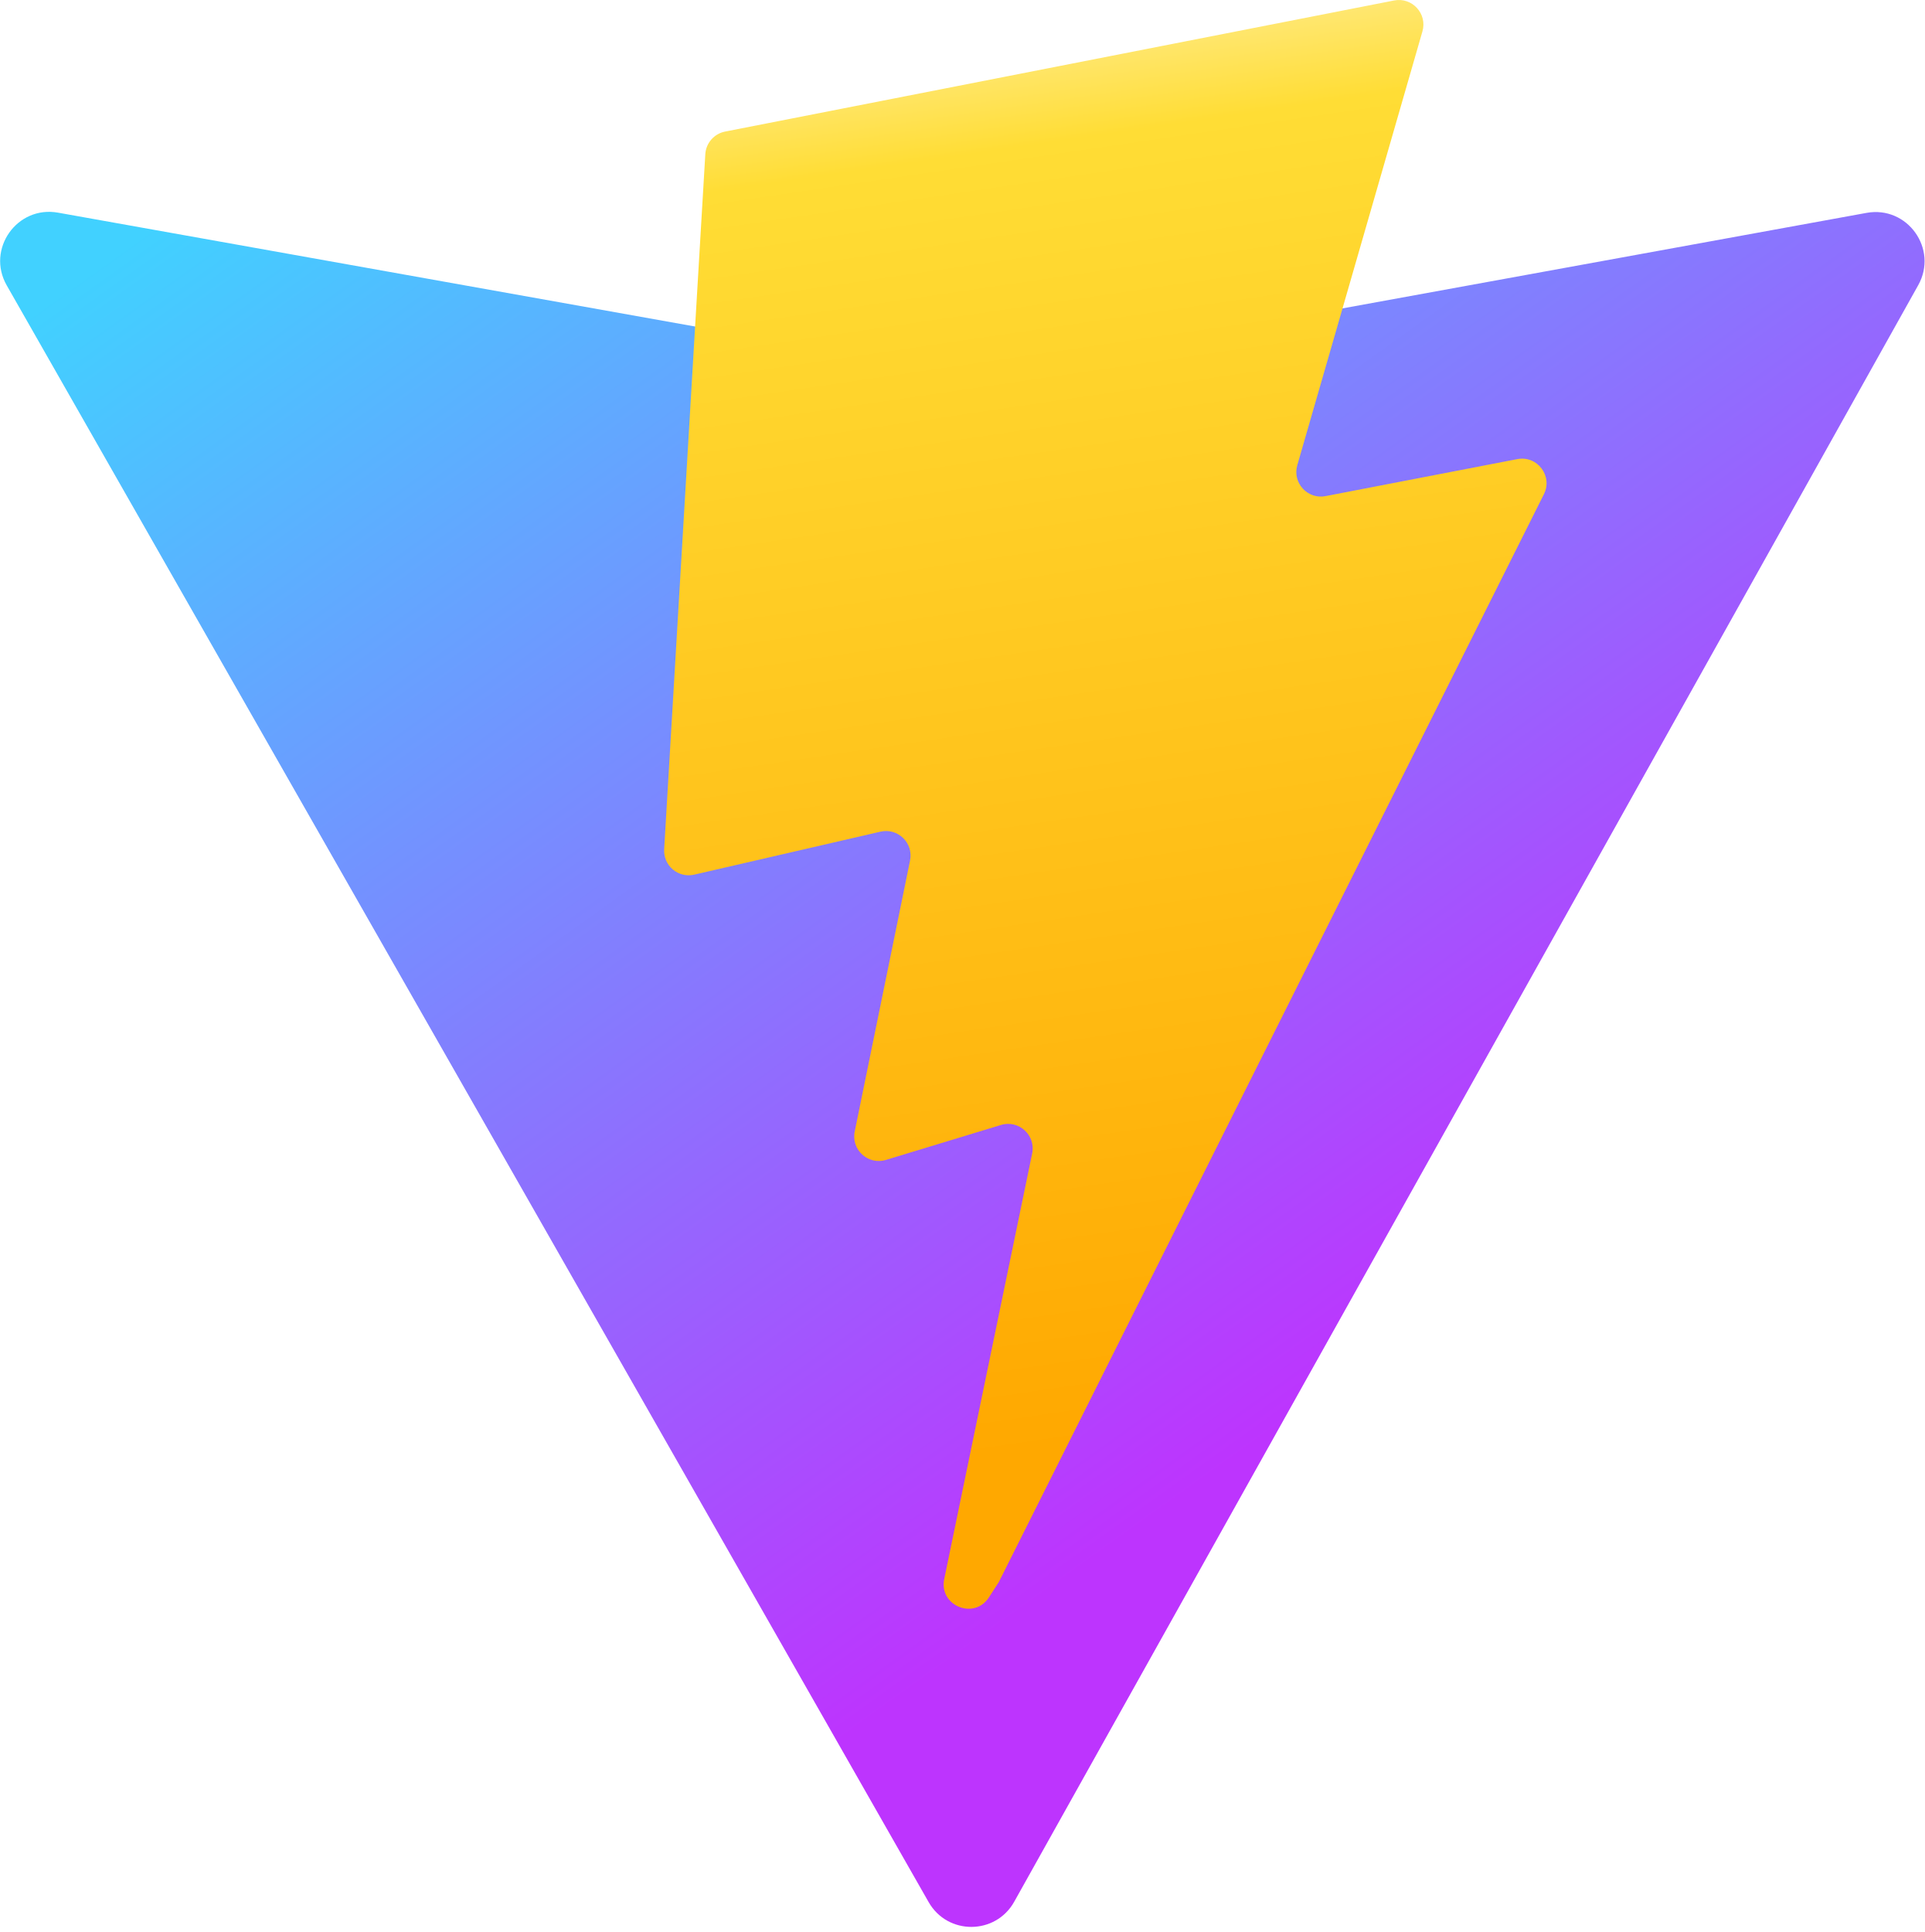
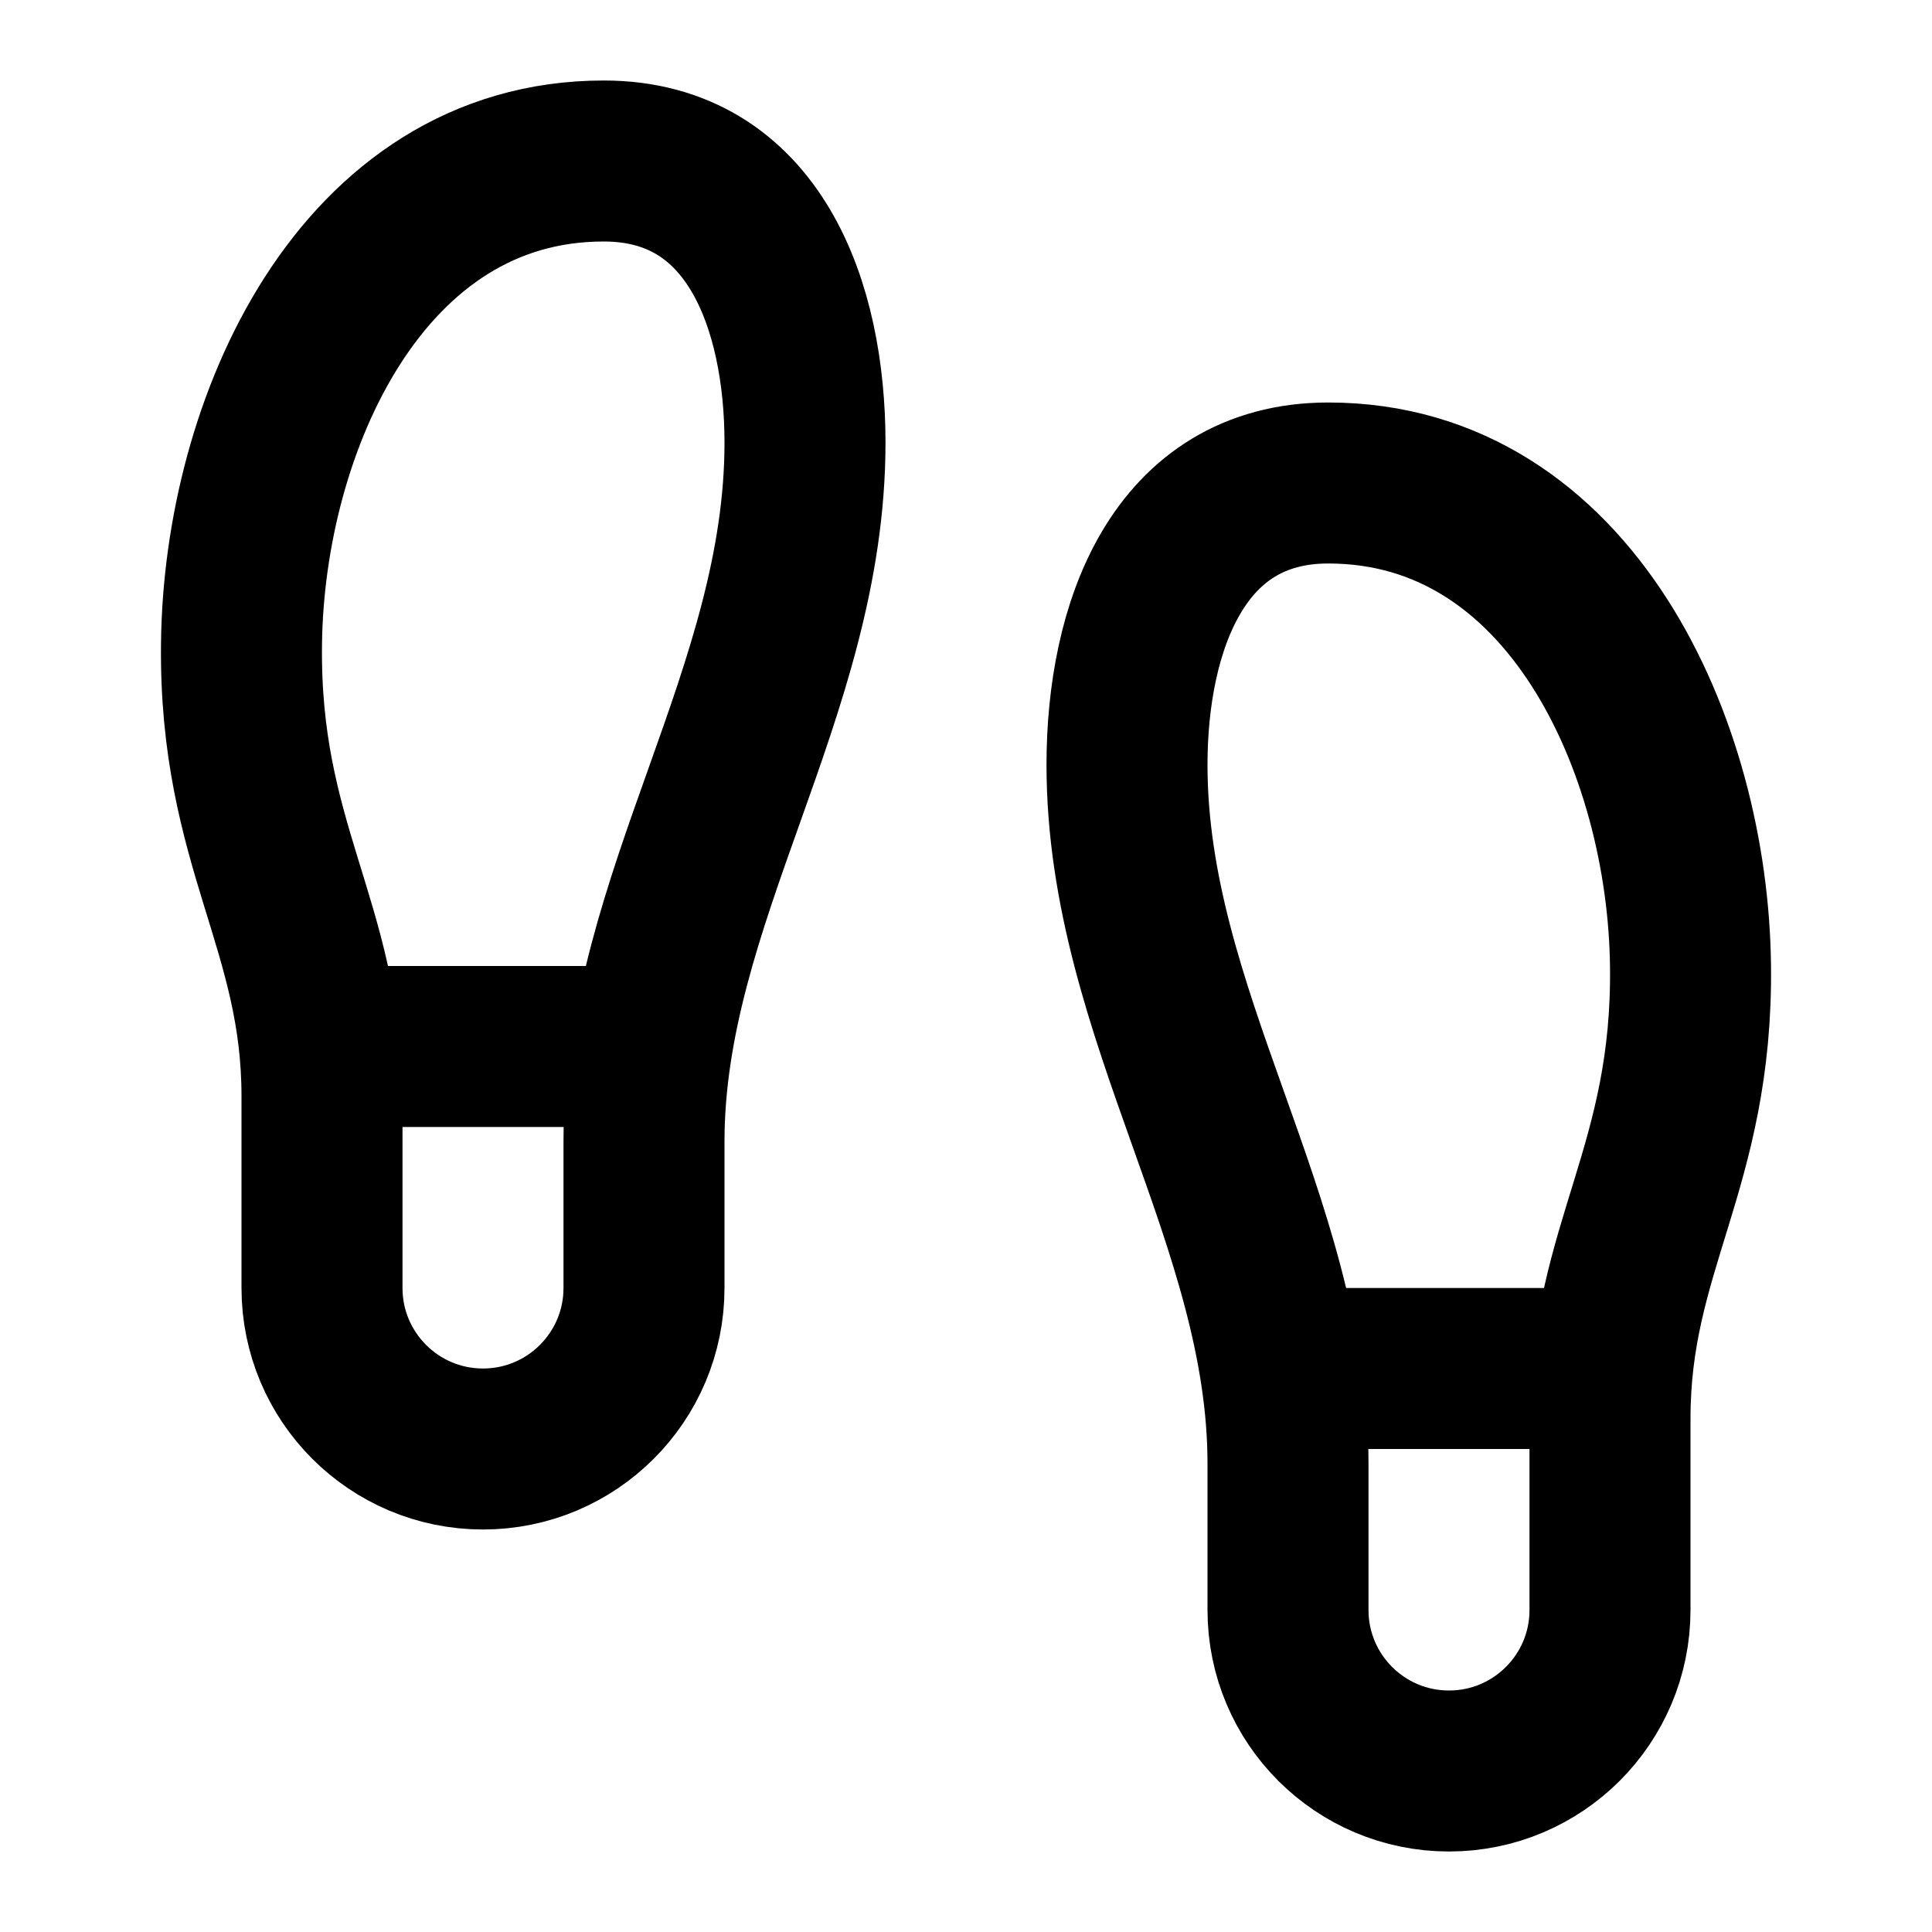
- <svg xmlns="http://www.w3.org/2000/svg" aria-hidden="true" role="img" class="iconify iconify--logos" width="31.88" height="32" preserveAspectRatio="xMidYMid meet" viewBox="0 0 256 257">
-   <defs>
-     <linearGradient id="IconifyId1813088fe1fbc01fb466" x1="-.828%" x2="57.636%" y1="7.652%" y2="78.411%">
-       <stop offset="0%" stop-color="#41D1FF" />
-       <stop offset="100%" stop-color="#BD34FE" />
-     </linearGradient>
-     <linearGradient id="IconifyId1813088fe1fbc01fb467" x1="43.376%" x2="50.316%" y1="2.242%" y2="89.03%">
-       <stop offset="0%" stop-color="#FFEA83" />
-       <stop offset="8.333%" stop-color="#FFDD35" />
-       <stop offset="100%" stop-color="#FFA800" />
-     </linearGradient>
-   </defs>
-   <path fill="url(#IconifyId1813088fe1fbc01fb466)" d="M255.153 37.938L134.897 252.976c-2.483 4.44-8.862 4.466-11.382.048L.875 37.958c-2.746-4.814 1.371-10.646 6.827-9.67l120.385 21.517a6.537 6.537 0 0 0 2.322-.004l117.867-21.483c5.438-.991 9.574 4.796 6.877 9.62Z" />
-   <path fill="url(#IconifyId1813088fe1fbc01fb467)" d="M185.432.063L96.44 17.501a3.268 3.268 0 0 0-2.634 3.014l-5.474 92.456a3.268 3.268 0 0 0 3.997 3.378l24.777-5.718c2.318-.535 4.413 1.507 3.936 3.838l-7.361 36.047c-.495 2.426 1.782 4.5 4.151 3.78l15.304-4.649c2.372-.72 4.652 1.36 4.15 3.788l-11.698 56.621c-.732 3.542 3.979 5.473 5.943 2.437l1.313-2.028l72.516-144.72c1.215-2.423-.88-5.186-3.54-4.672l-25.505 4.922c-2.396.462-4.435-1.77-3.759-4.114l16.646-57.705c.677-2.35-1.37-4.583-3.769-4.113Z" />
+ <svg xmlns="http://www.w3.org/2000/svg" width="24" height="24" viewBox="0 0 24 24" fill="none" stroke="currentColor" stroke-width="2" stroke-linecap="round" stroke-linejoin="round" class="lucide lucide-footprints">
+   <path d="M4 16v-2.38C4 11.5 2.97 10.5 3 8c.03-2.72 1.49-6 4.5-6C9.37 2 10 3.8 10 5.5c0 3.11-2 5.66-2 8.68V16a2 2 0 1 1-4 0Z" />
+   <path d="M20 20v-2.38c0-2.12 1.03-3.12 1-5.62-.03-2.72-1.49-6-4.5-6C14.63 6 14 7.8 14 9.5c0 3.11 2 5.66 2 8.68V20a2 2 0 1 0 4 0Z" />
+   <path d="M16 17h4" />
+   <path d="M4 13h4" />
</svg>
